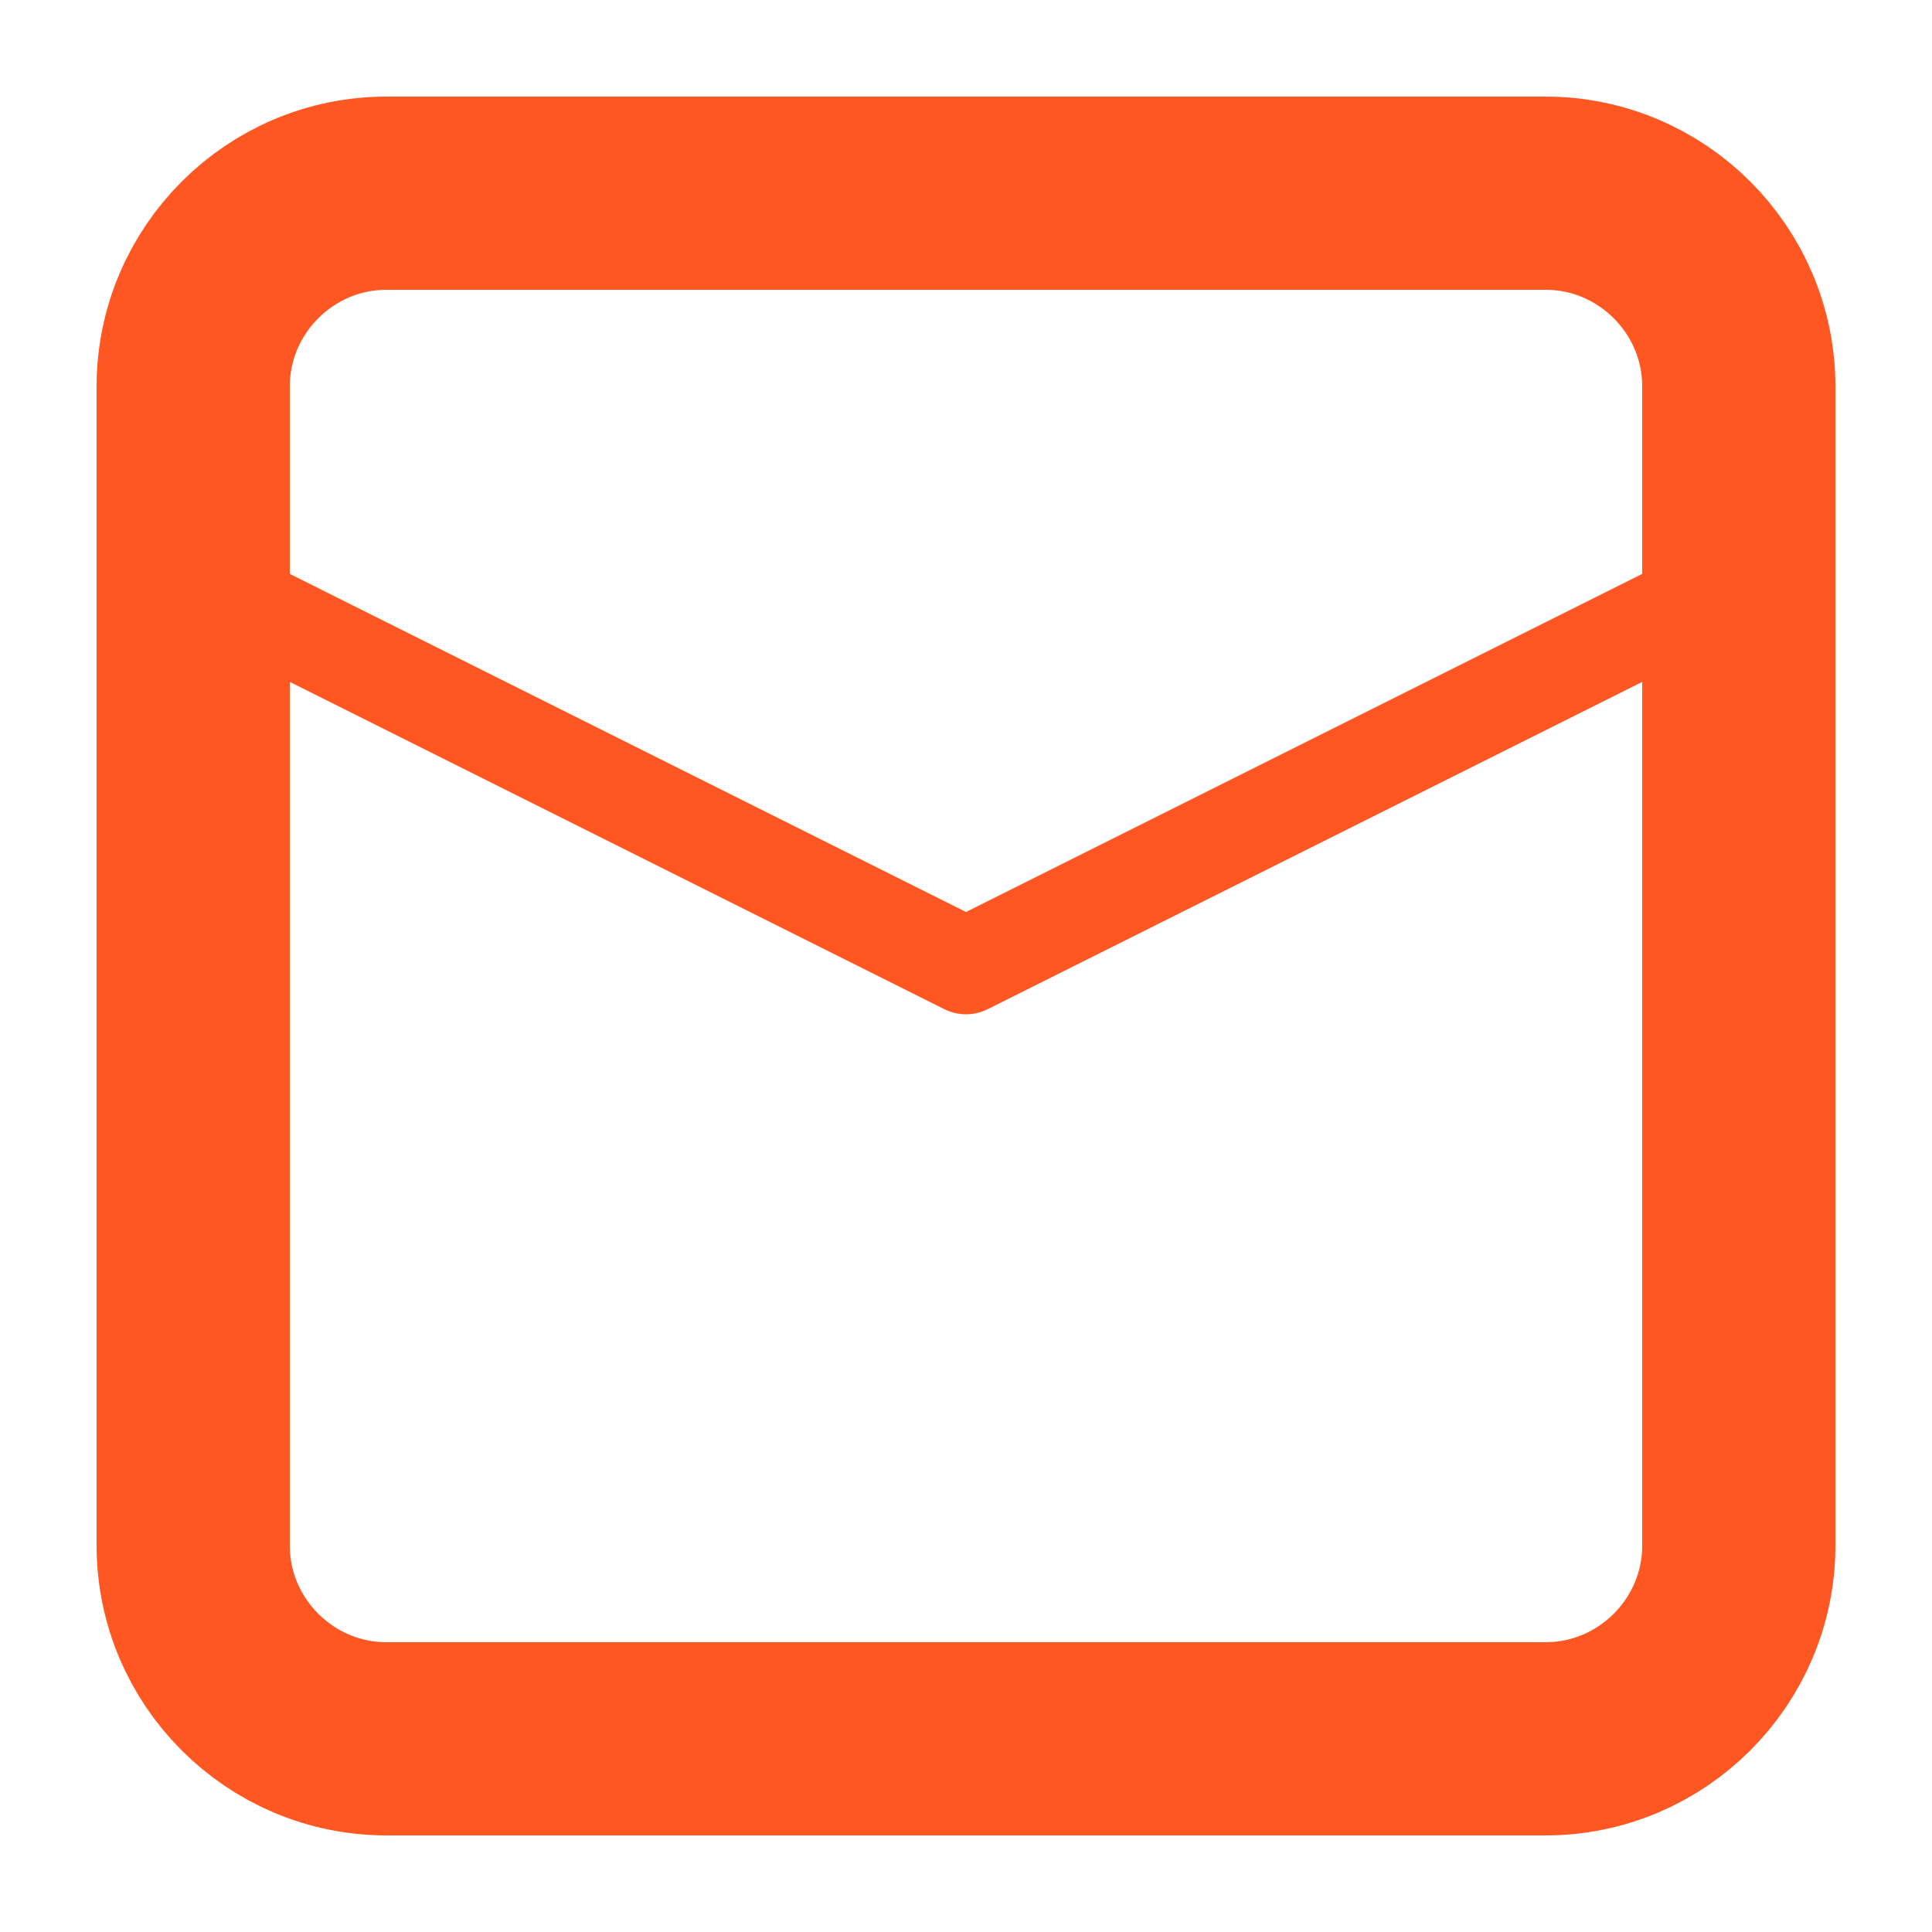
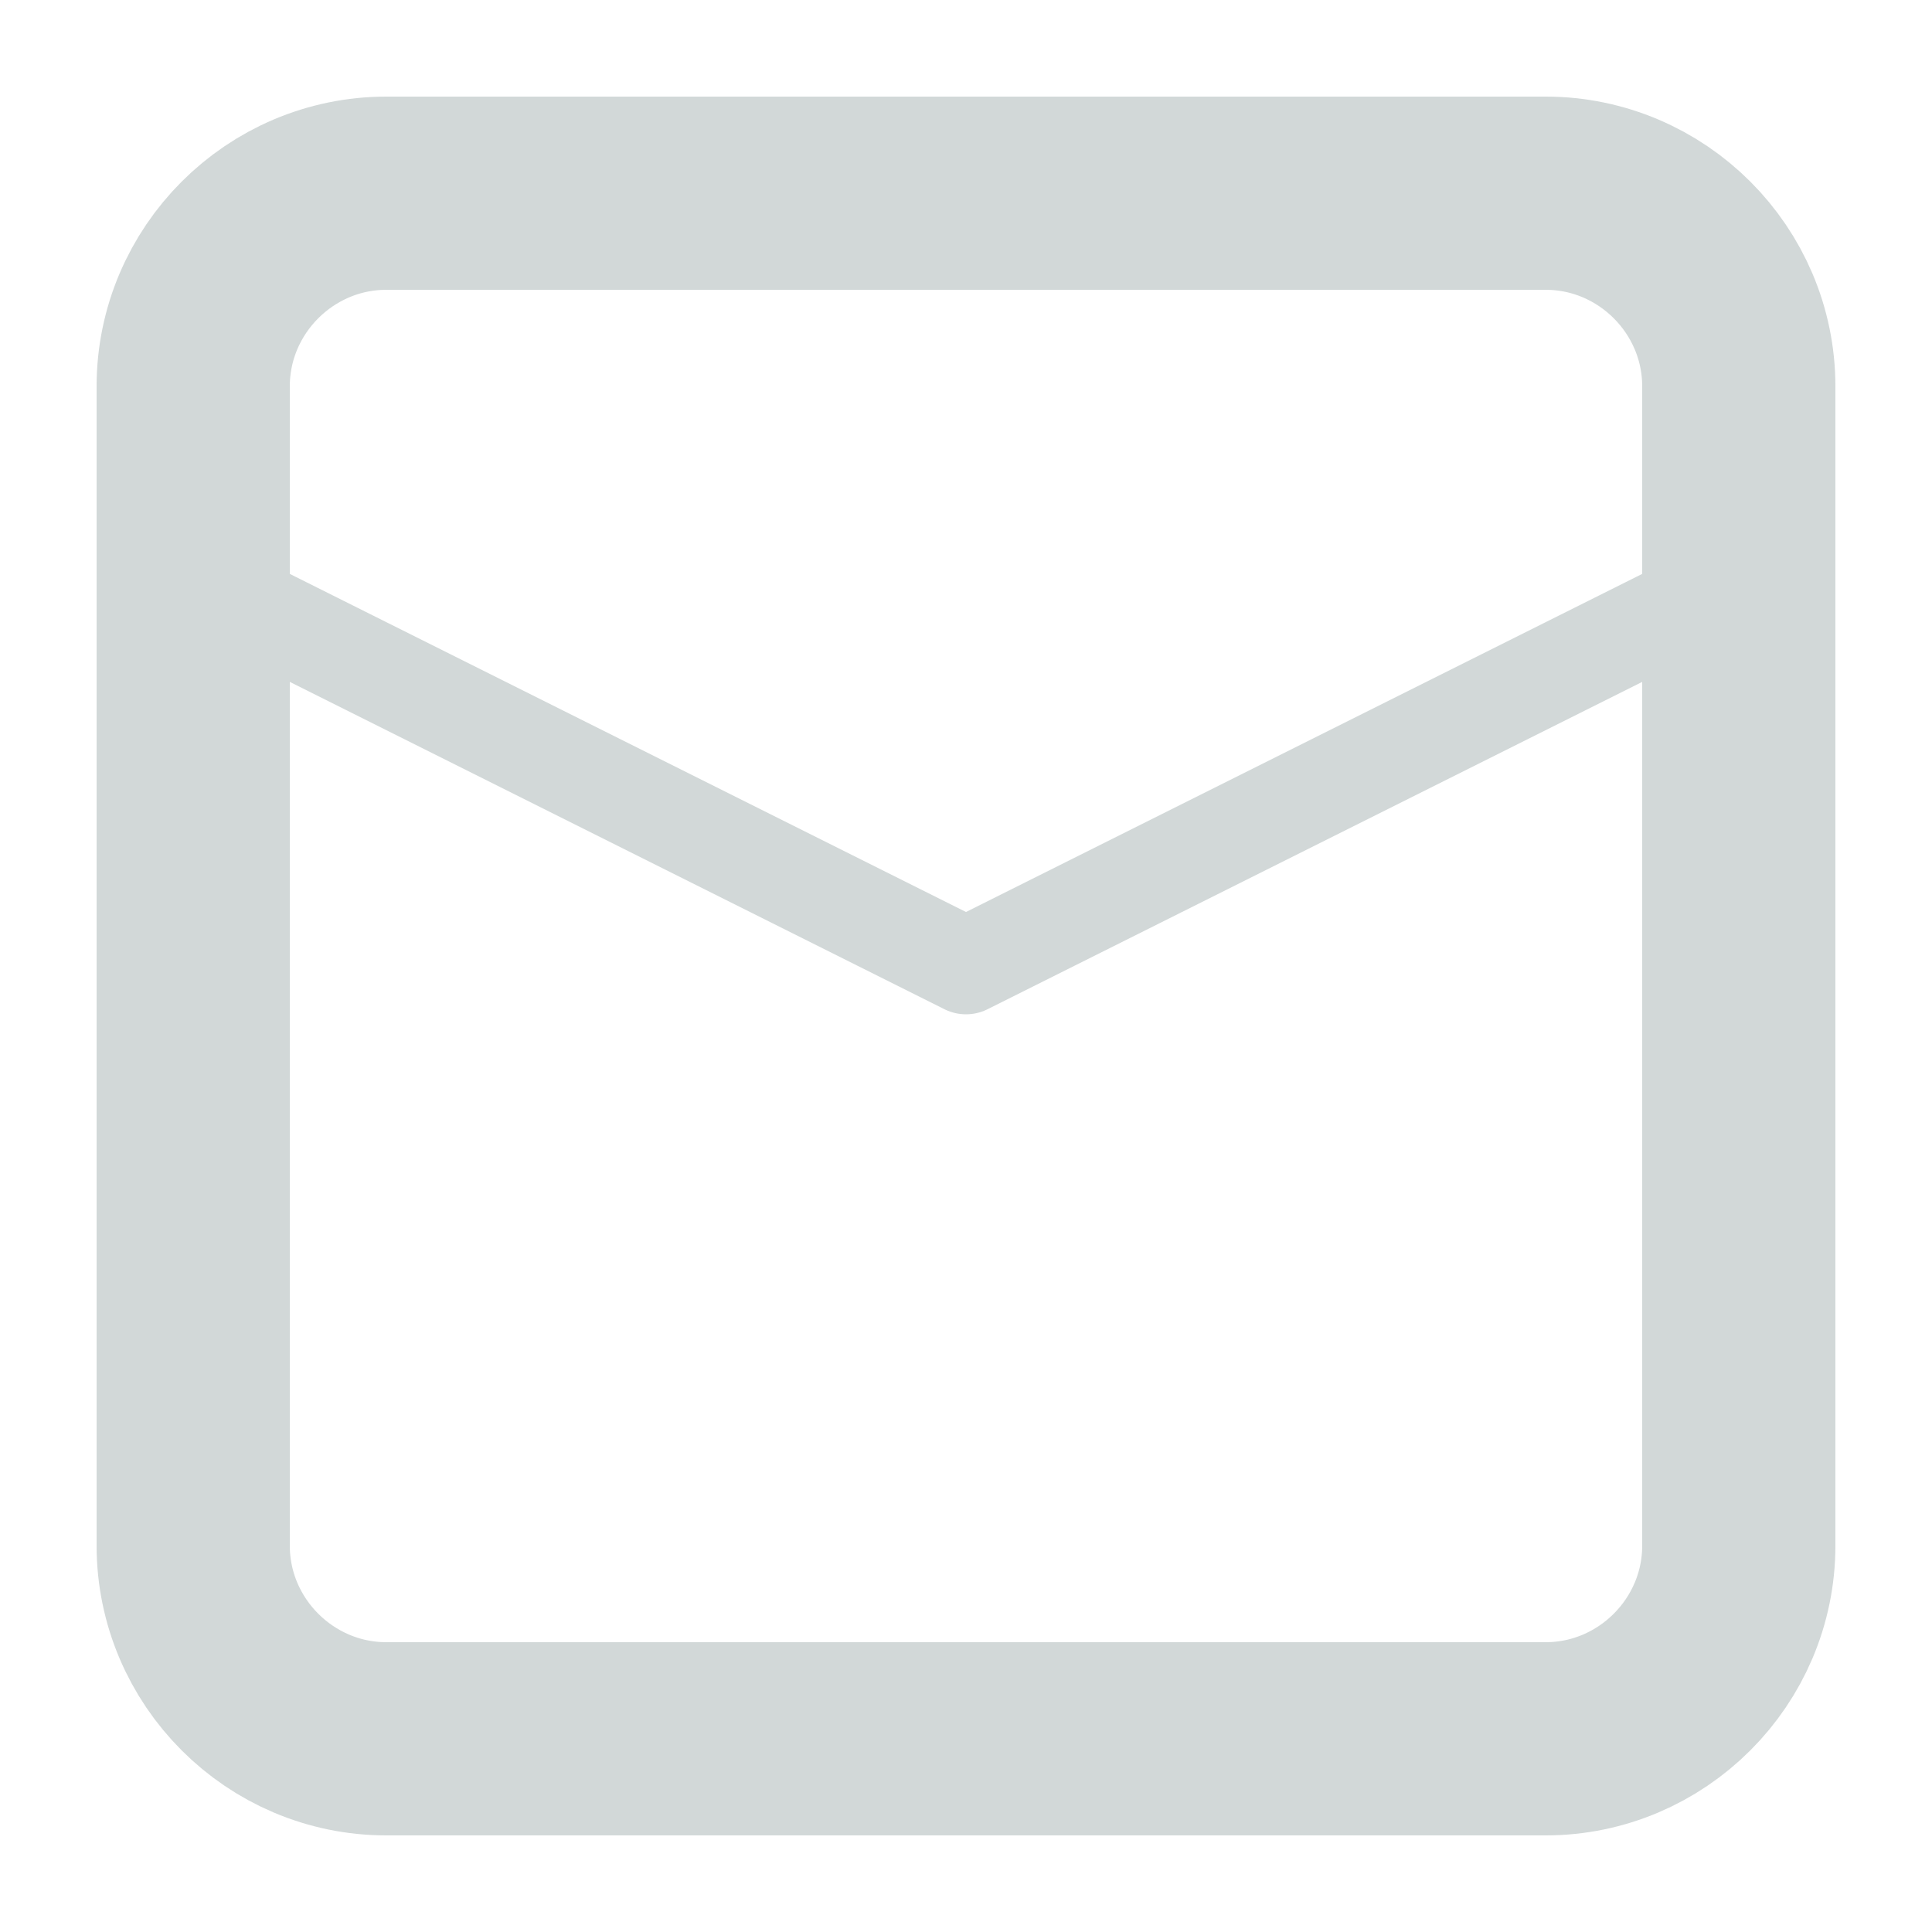
<svg xmlns="http://www.w3.org/2000/svg" version="1.1" id="Layer_1" x="0px" y="0px" width="20px" height="20px" viewBox="0 0 20 20" enable-background="new 0 0 20 20" xml:space="preserve">
-   <path fill="none" stroke="#ff5722" stroke-width="2" stroke-linecap="round" stroke-linejoin="round" stroke-miterlimit="10" d="  M16,18H4c-1.1,0-2-0.9-2-2V4c0-1.1,0.9-2,2-2h12c1.1,0,2,0.9,2,2v12C18,17.1,17.1,18,16,18z" />
-   <polyline fill="none" stroke="#ff5722" stroke-linecap="round" stroke-linejoin="round" stroke-miterlimit="10" points="2,6 10,10  18,6 " />
+   <path fill="none" stroke="#D2D8D8" stroke-width="2" stroke-linecap="round" stroke-linejoin="round" stroke-miterlimit="10" d="  M16,18H4c-1.1,0-2-0.9-2-2V4c0-1.1,0.9-2,2-2h12c1.1,0,2,0.9,2,2v12C18,17.1,17.1,18,16,18z" />
+   <polyline fill="none" stroke="#D2D8D8" stroke-linecap="round" stroke-linejoin="round" stroke-miterlimit="10" points="2,6 10,10   18,6 " />
</svg>
